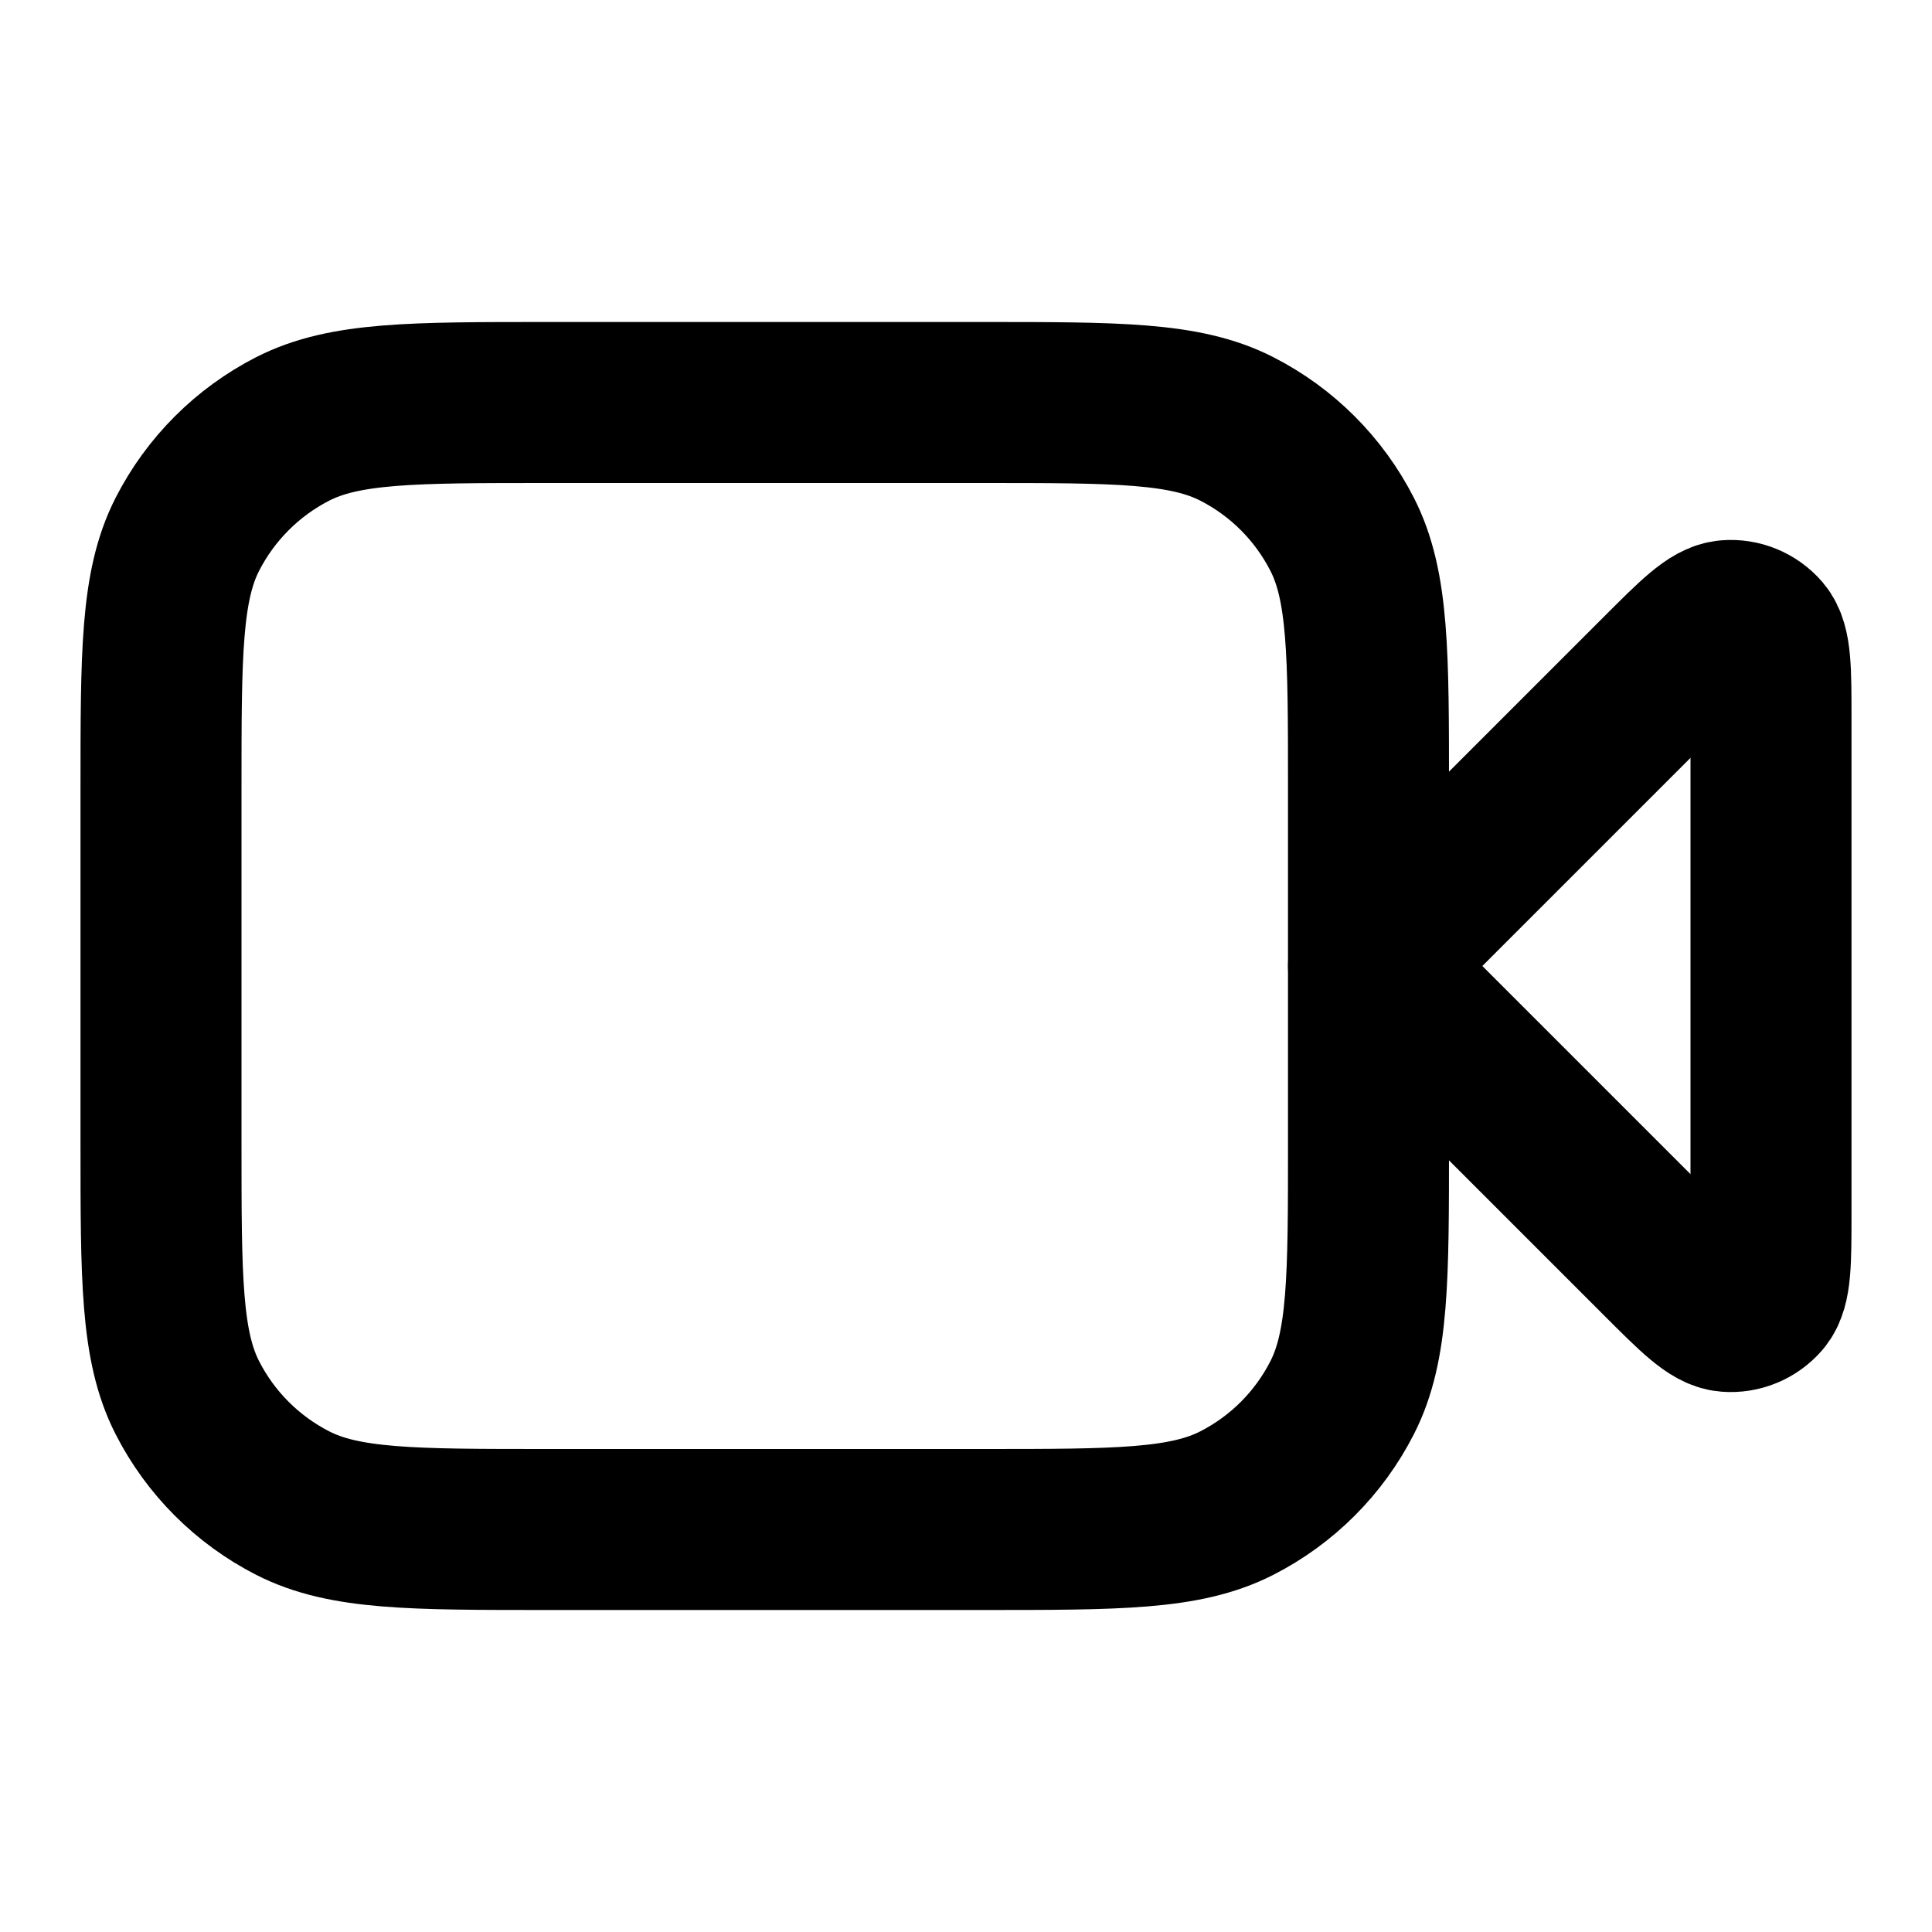
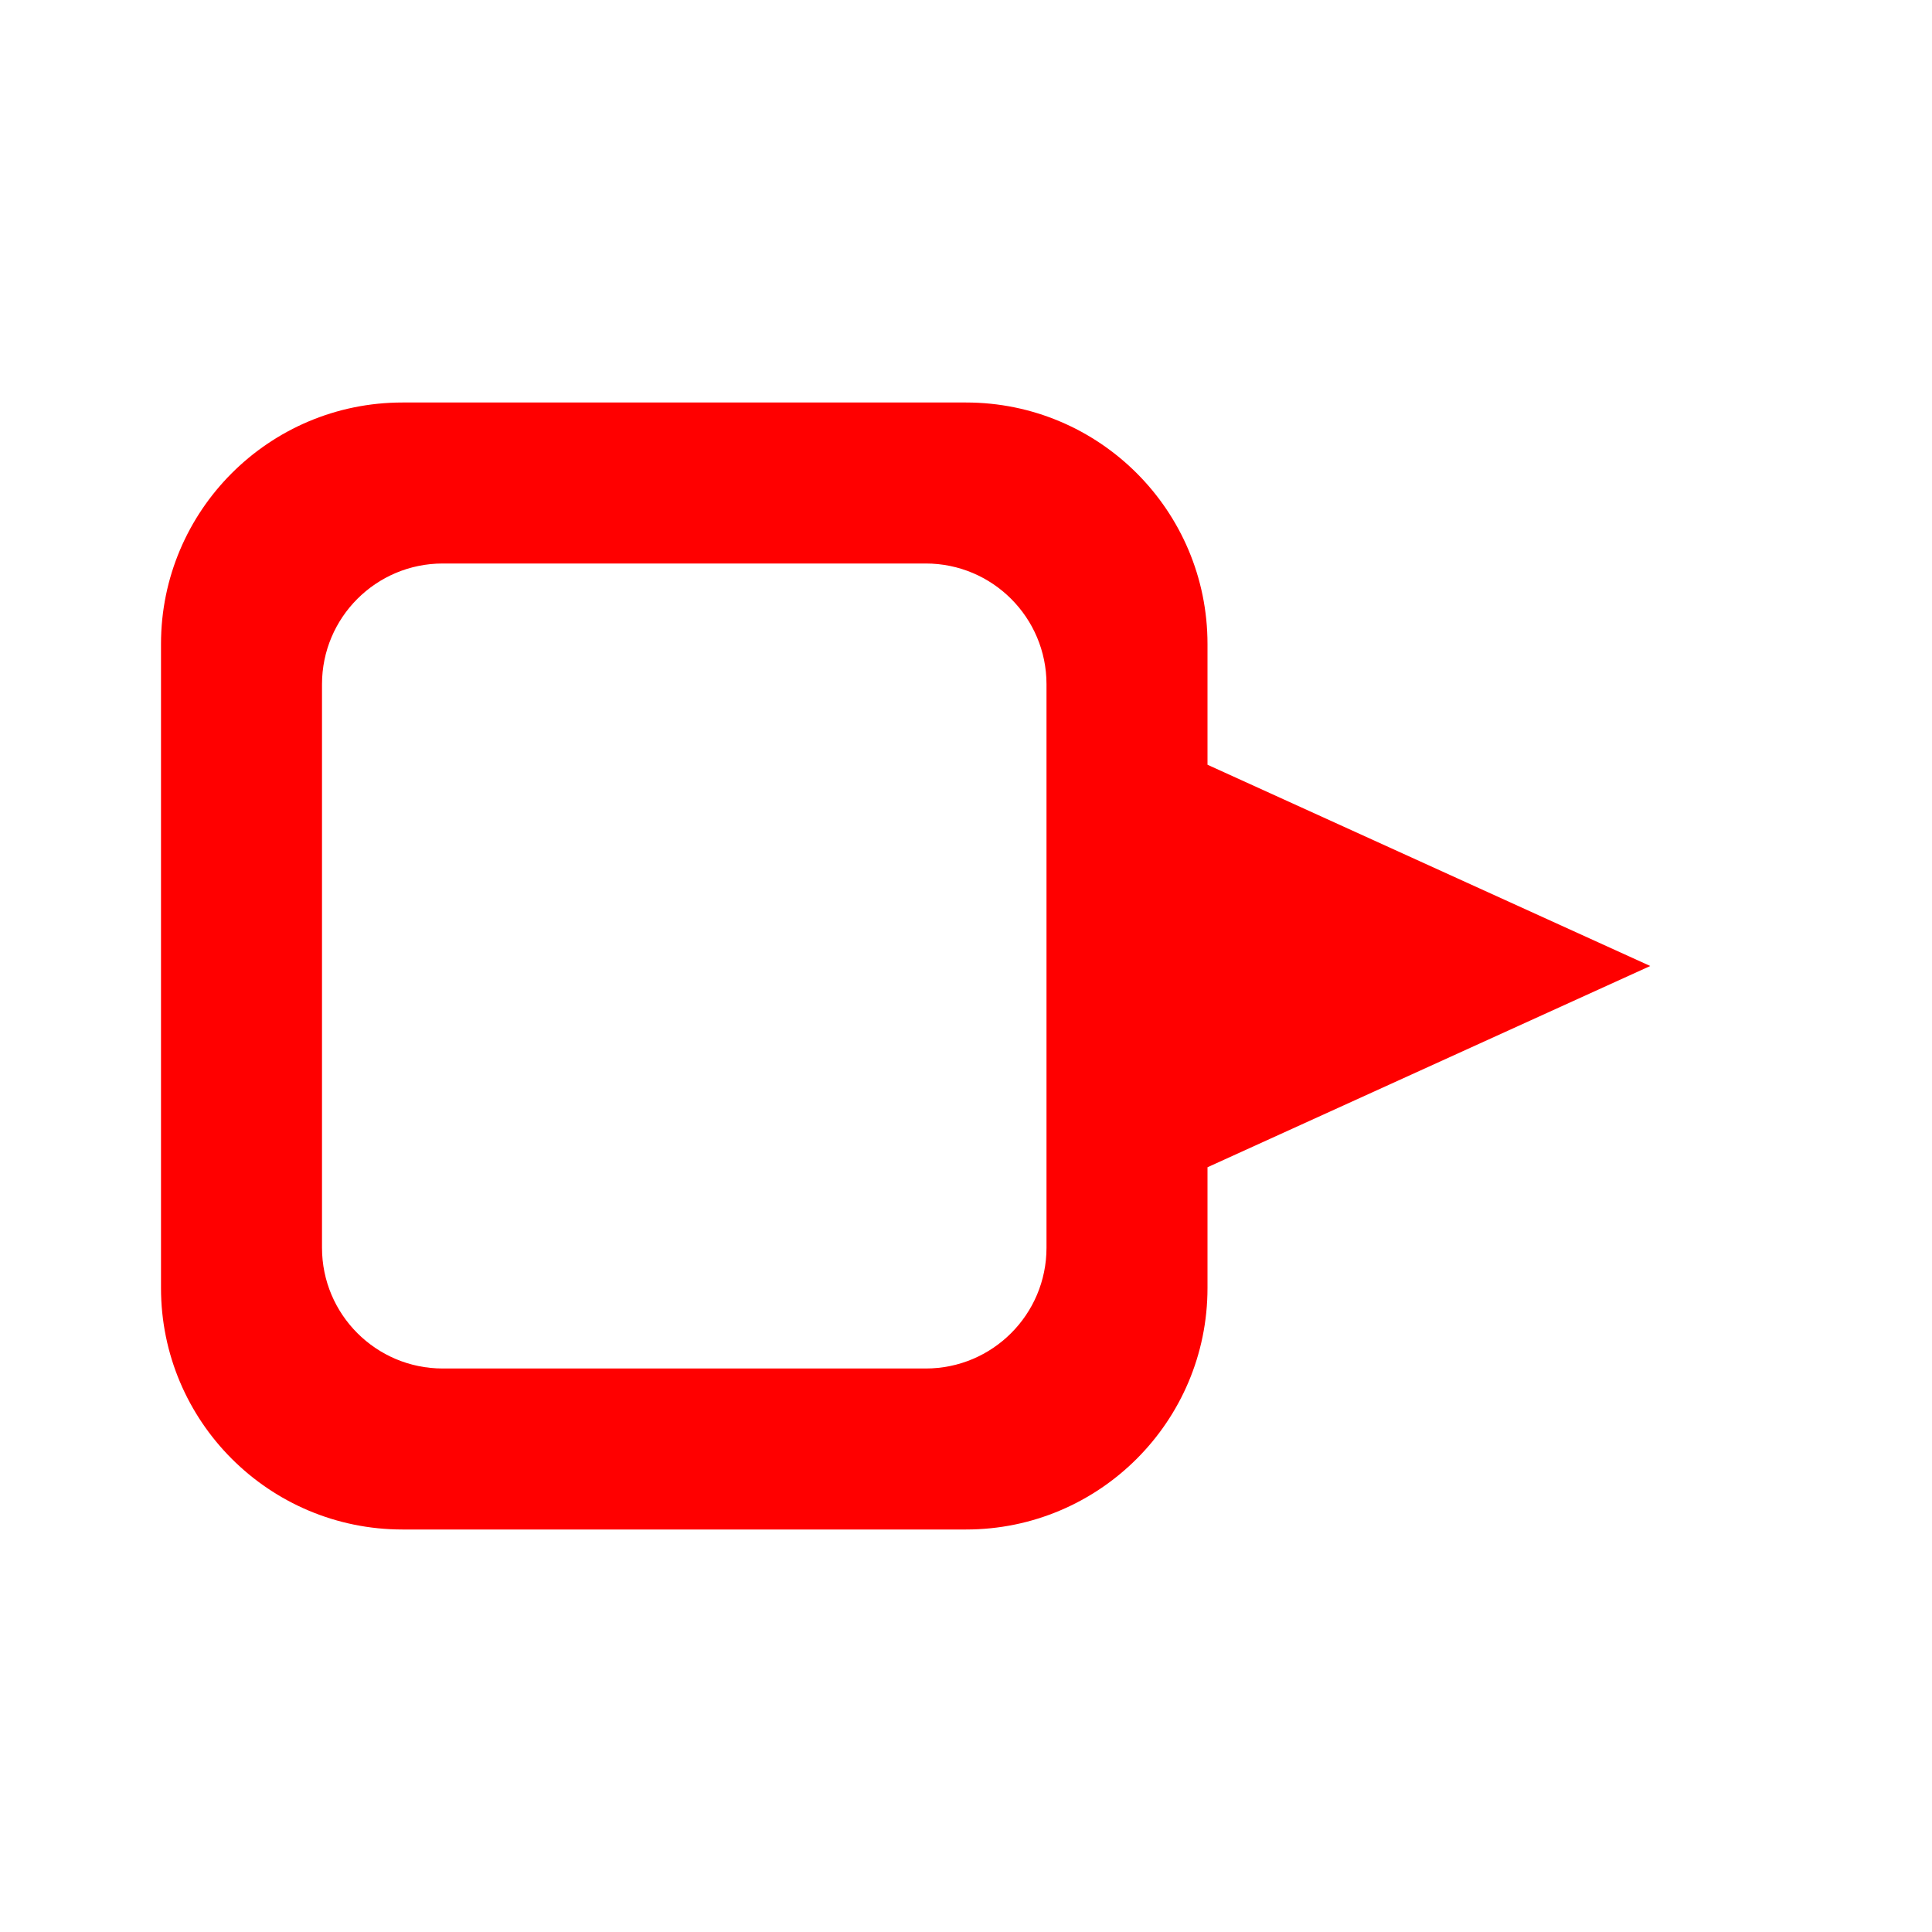
<svg xmlns="http://www.w3.org/2000/svg" width="24" height="24" viewBox="0 0 24 24" fill="none">
-   <path d="M22 8.931C22 8.326 22 8.023 21.88 7.882C21.776 7.761 21.62 7.696 21.461 7.709C21.277 7.723 21.063 7.937 20.634 8.366L17 12L20.634 15.634C21.063 16.063 21.277 16.277 21.461 16.291C21.62 16.304 21.776 16.239 21.88 16.118C22 15.977 22 15.674 22 15.069V8.931Z" stroke="currentColor" stroke-width="2" stroke-linecap="round" stroke-linejoin="round" />
-   <path d="M2 9.8C2 8.12 2 7.28 2.327 6.638C2.615 6.074 3.074 5.615 3.638 5.327C4.28 5 5.12 5 6.8 5H12.2C13.88 5 14.72 5 15.362 5.327C15.927 5.615 16.385 6.074 16.673 6.638C17 7.28 17 8.12 17 9.8V14.2C17 15.88 17 16.72 16.673 17.362C16.385 17.927 15.927 18.385 15.362 18.673C14.72 19 13.88 19 12.2 19H6.8C5.12 19 4.28 19 3.638 18.673C3.074 18.385 2.615 17.927 2.327 17.362C2 16.72 2 15.88 2 14.2V9.8Z" stroke="currentColor" stroke-width="2" stroke-linecap="round" stroke-linejoin="round" />
+   <path fill-rule="evenodd" clip-rule="evenodd" d="M5 5 H12 A3 3 0 0 1 15 8 V16 A3 3 0 0 1 12 19 H5 A3 3 0 0 1 2 16 V8 A3 3 0 0 1 5 5 Z M5.5 7 H11.5 A1.5 1.5 0 0 1 13 8.5 V15.5 A1.5 1.5 0 0 1 11.5 17 H5.5 A1.5 1.5 0 0 1 4 15.5 V8.5 A1.5 1.5 0 0 1 5.5 7 Z M15 9.5 L20.5 12 L15 14.5 Z" fill="#FF0000" />
</svg>
